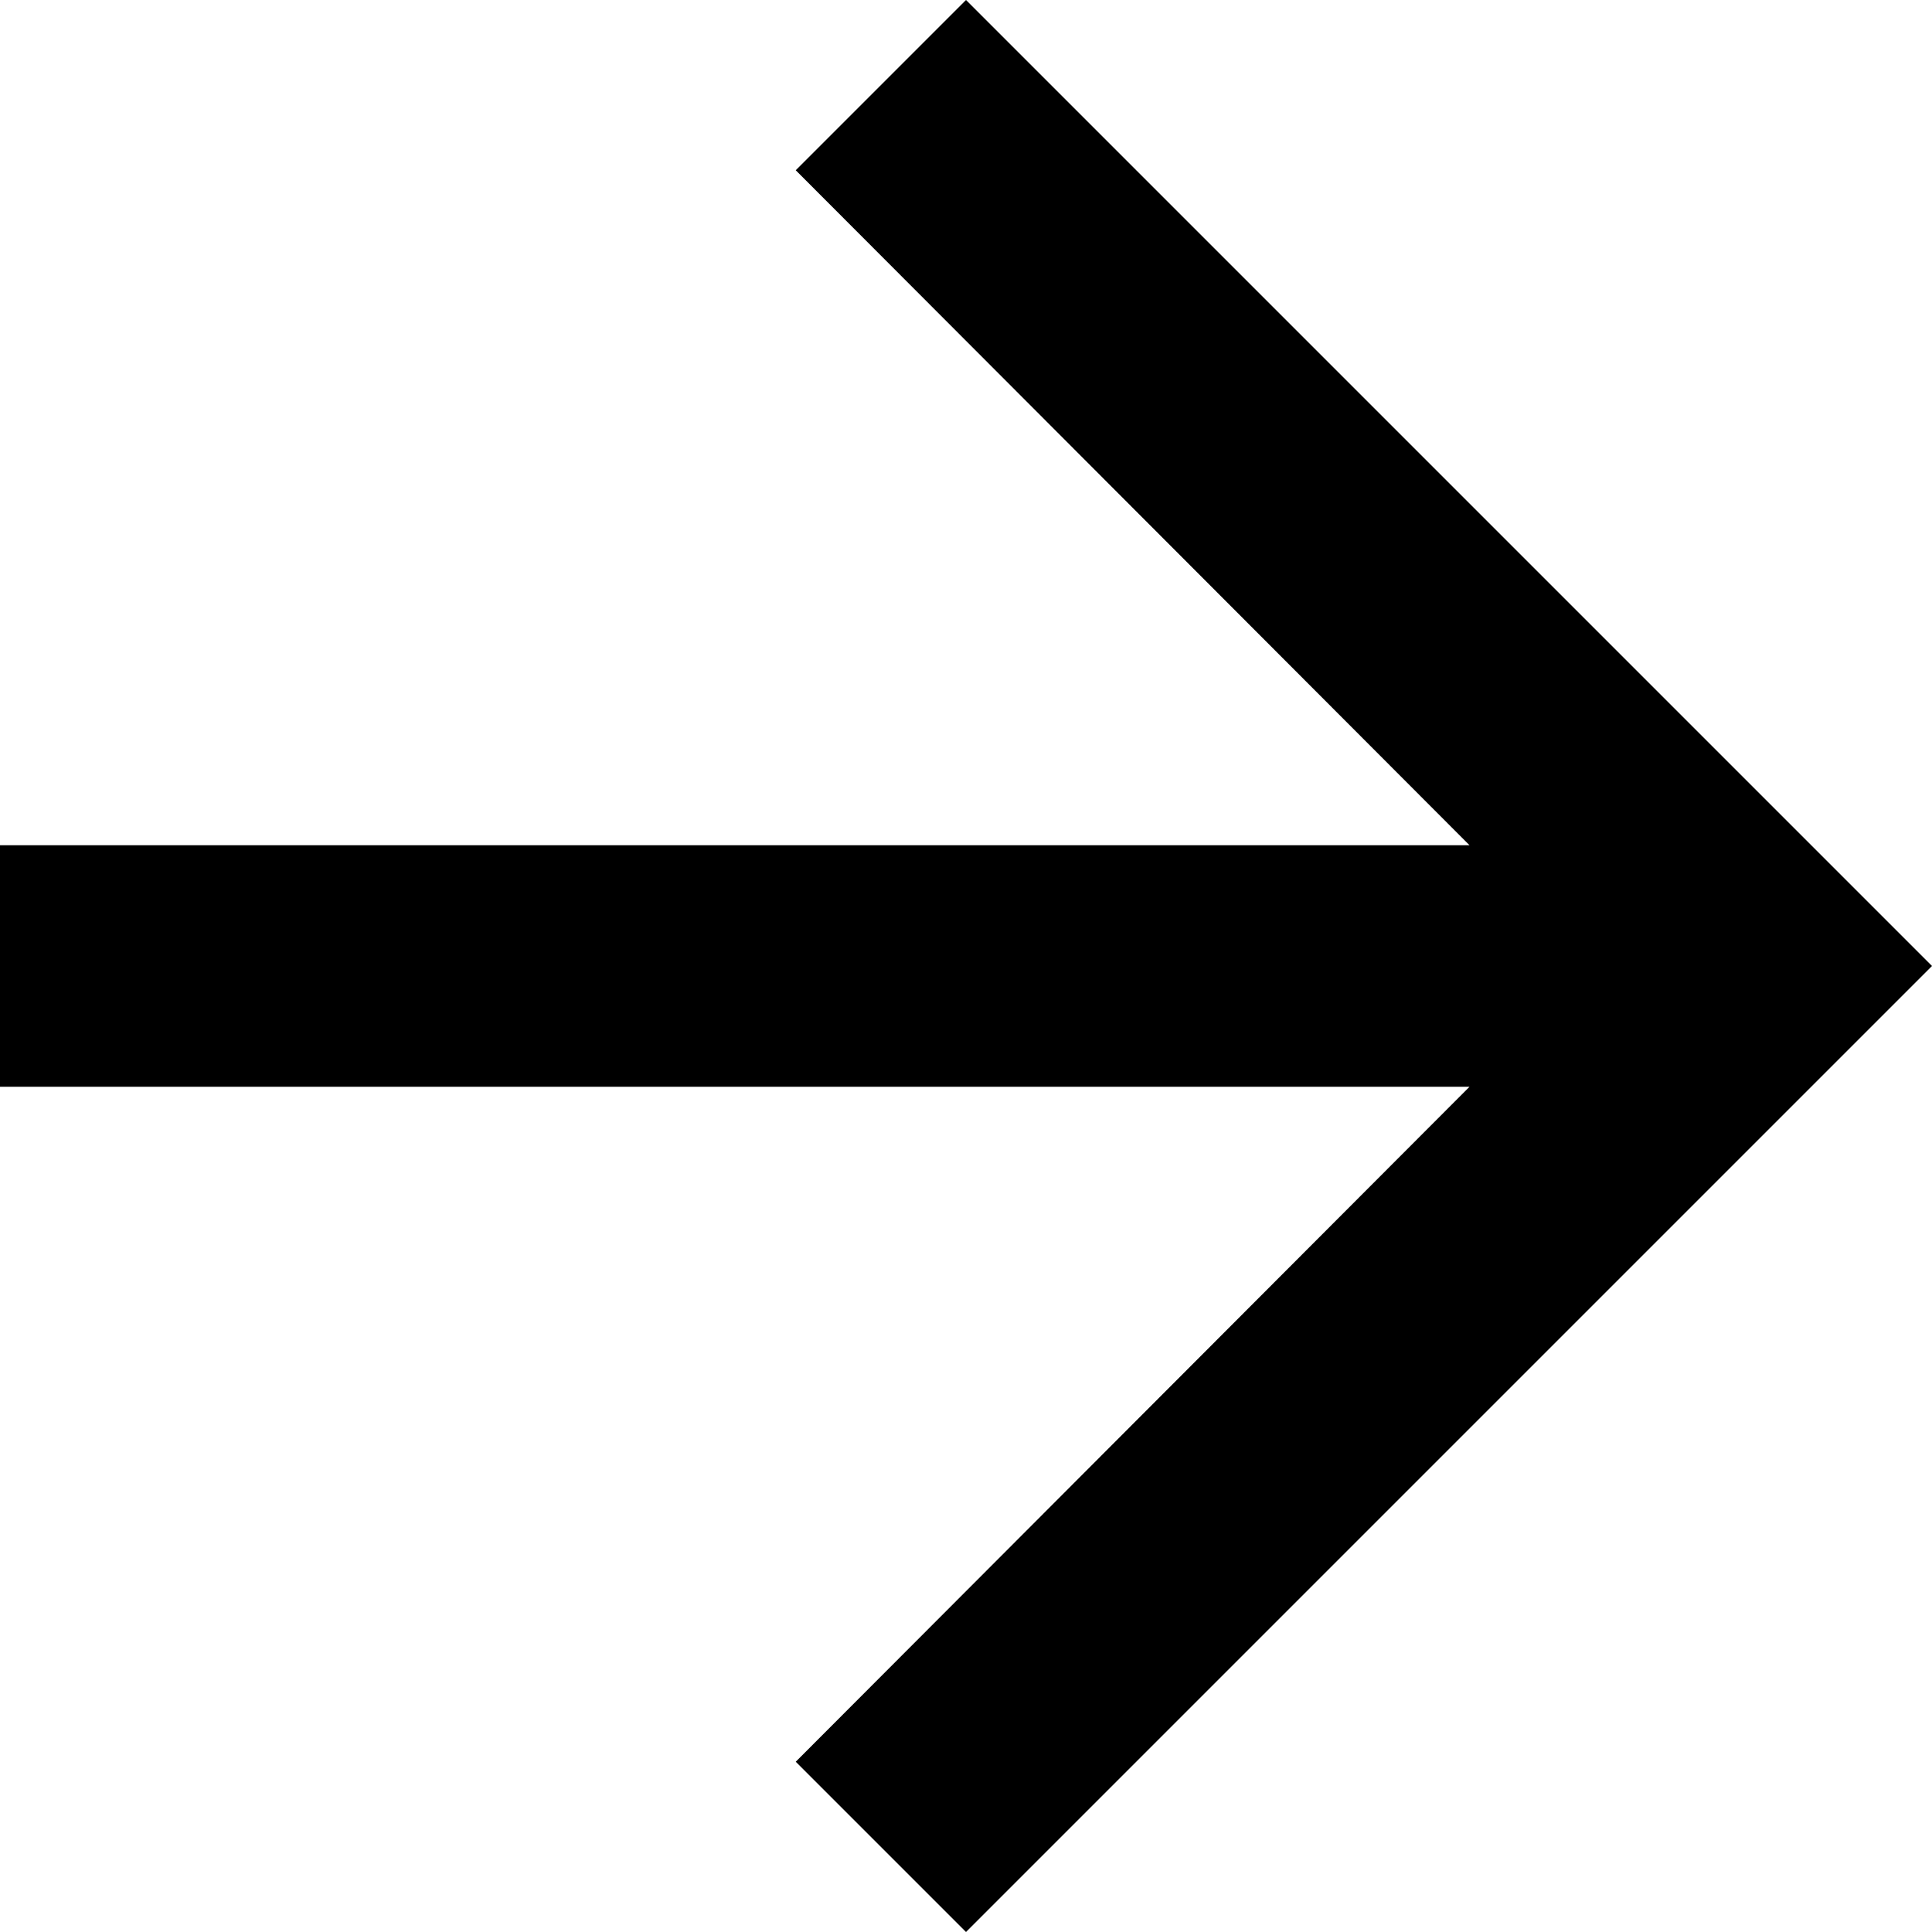
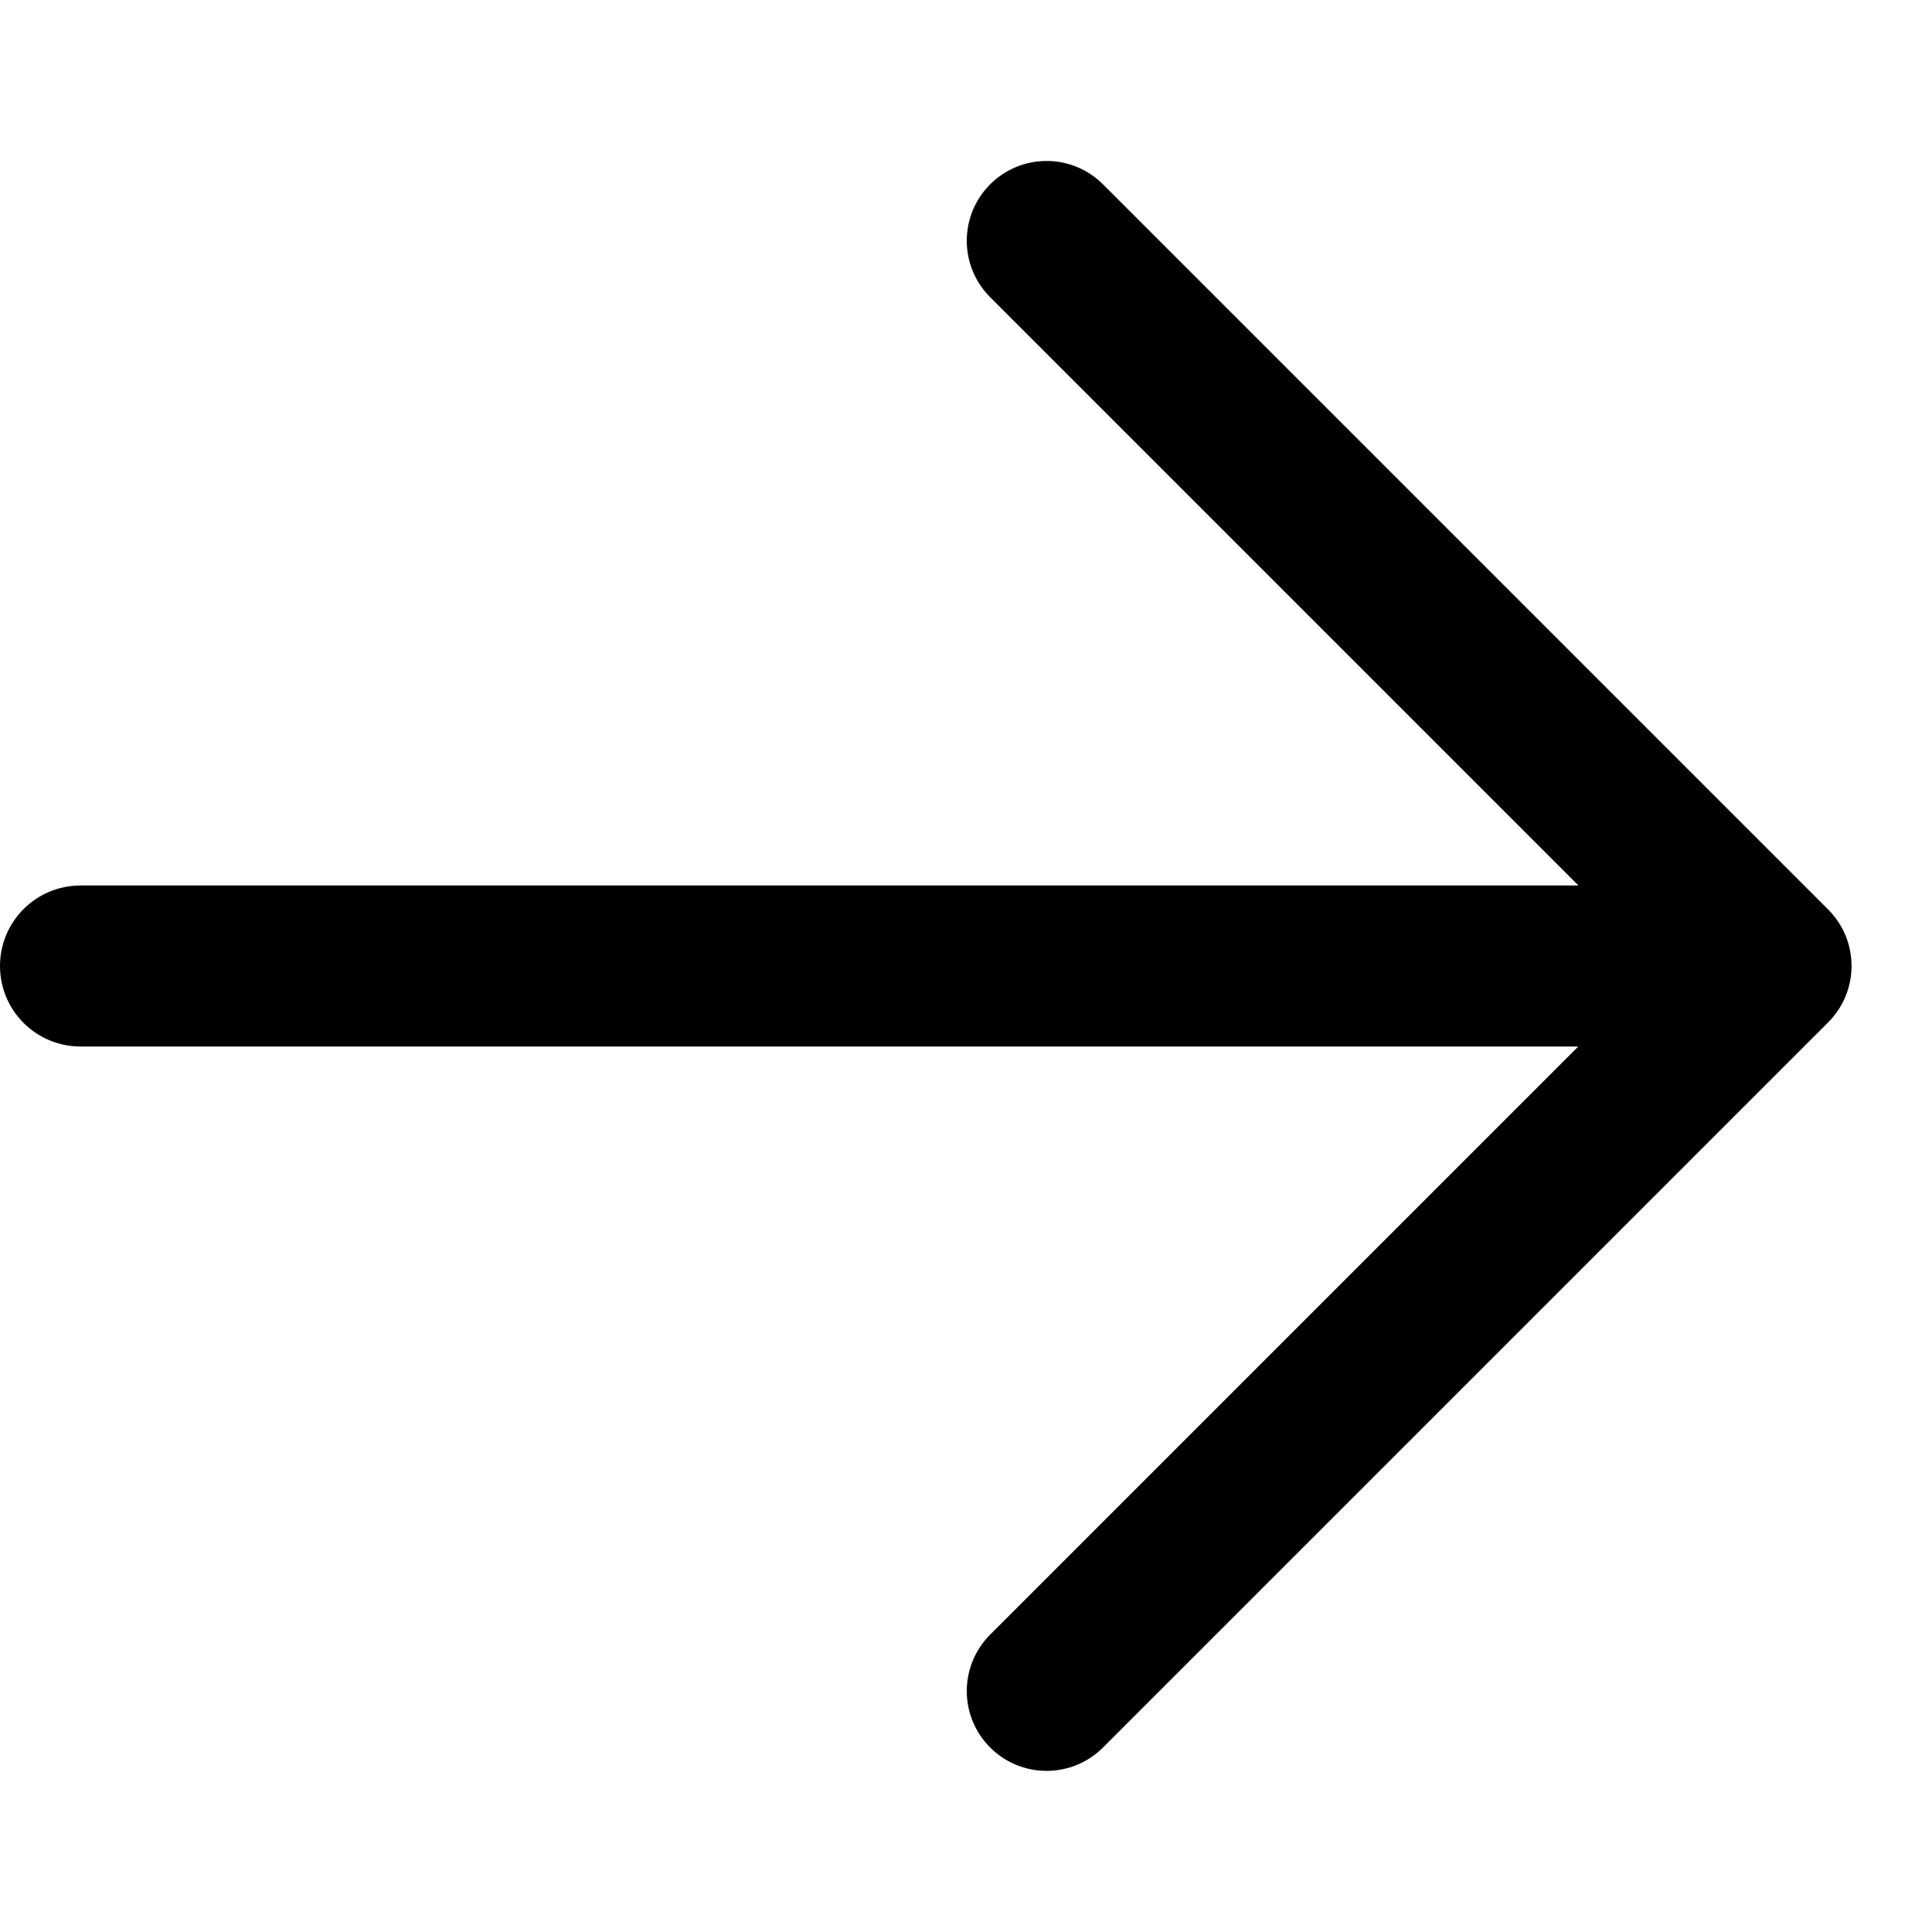
- <svg xmlns="http://www.w3.org/2000/svg" width="16px" height="16px" viewBox="0 0 16 16" version="1.1">
-   <defs />
-   <g id="Artboard-2" stroke="none" stroke-width="1" fill="none" fill-rule="evenodd" transform="translate(-484, -412)">
-     <g id="arrow-forward" transform="translate(480, 408)">
-       <g id="Icon-24px">
-         <polygon id="Shape" points="0 0 24 0 24 24 0 24" />
-         <polygon id="Shape" fill="#000000" points="12 4 10.59 5.41 16.17 11 4 11 4 13 16.17 13 10.59 18.59 12 20 20 12" />
-       </g>
-     </g>
-   </g>
+ <svg xmlns="http://www.w3.org/2000/svg" width="16" height="16" viewBox="0 0 24 24">
+   <path d="M19.606 13H1a1 1 0 0 1 0-2h18.608L12.3 3.692a.991.991 0 1 1 1.402-1.402l9.008 9.008a.991.991 0 0 1 0 1.402l-9.008 9.008a.991.991 0 1 1-1.402-1.402L19.606 13z" />
</svg>
